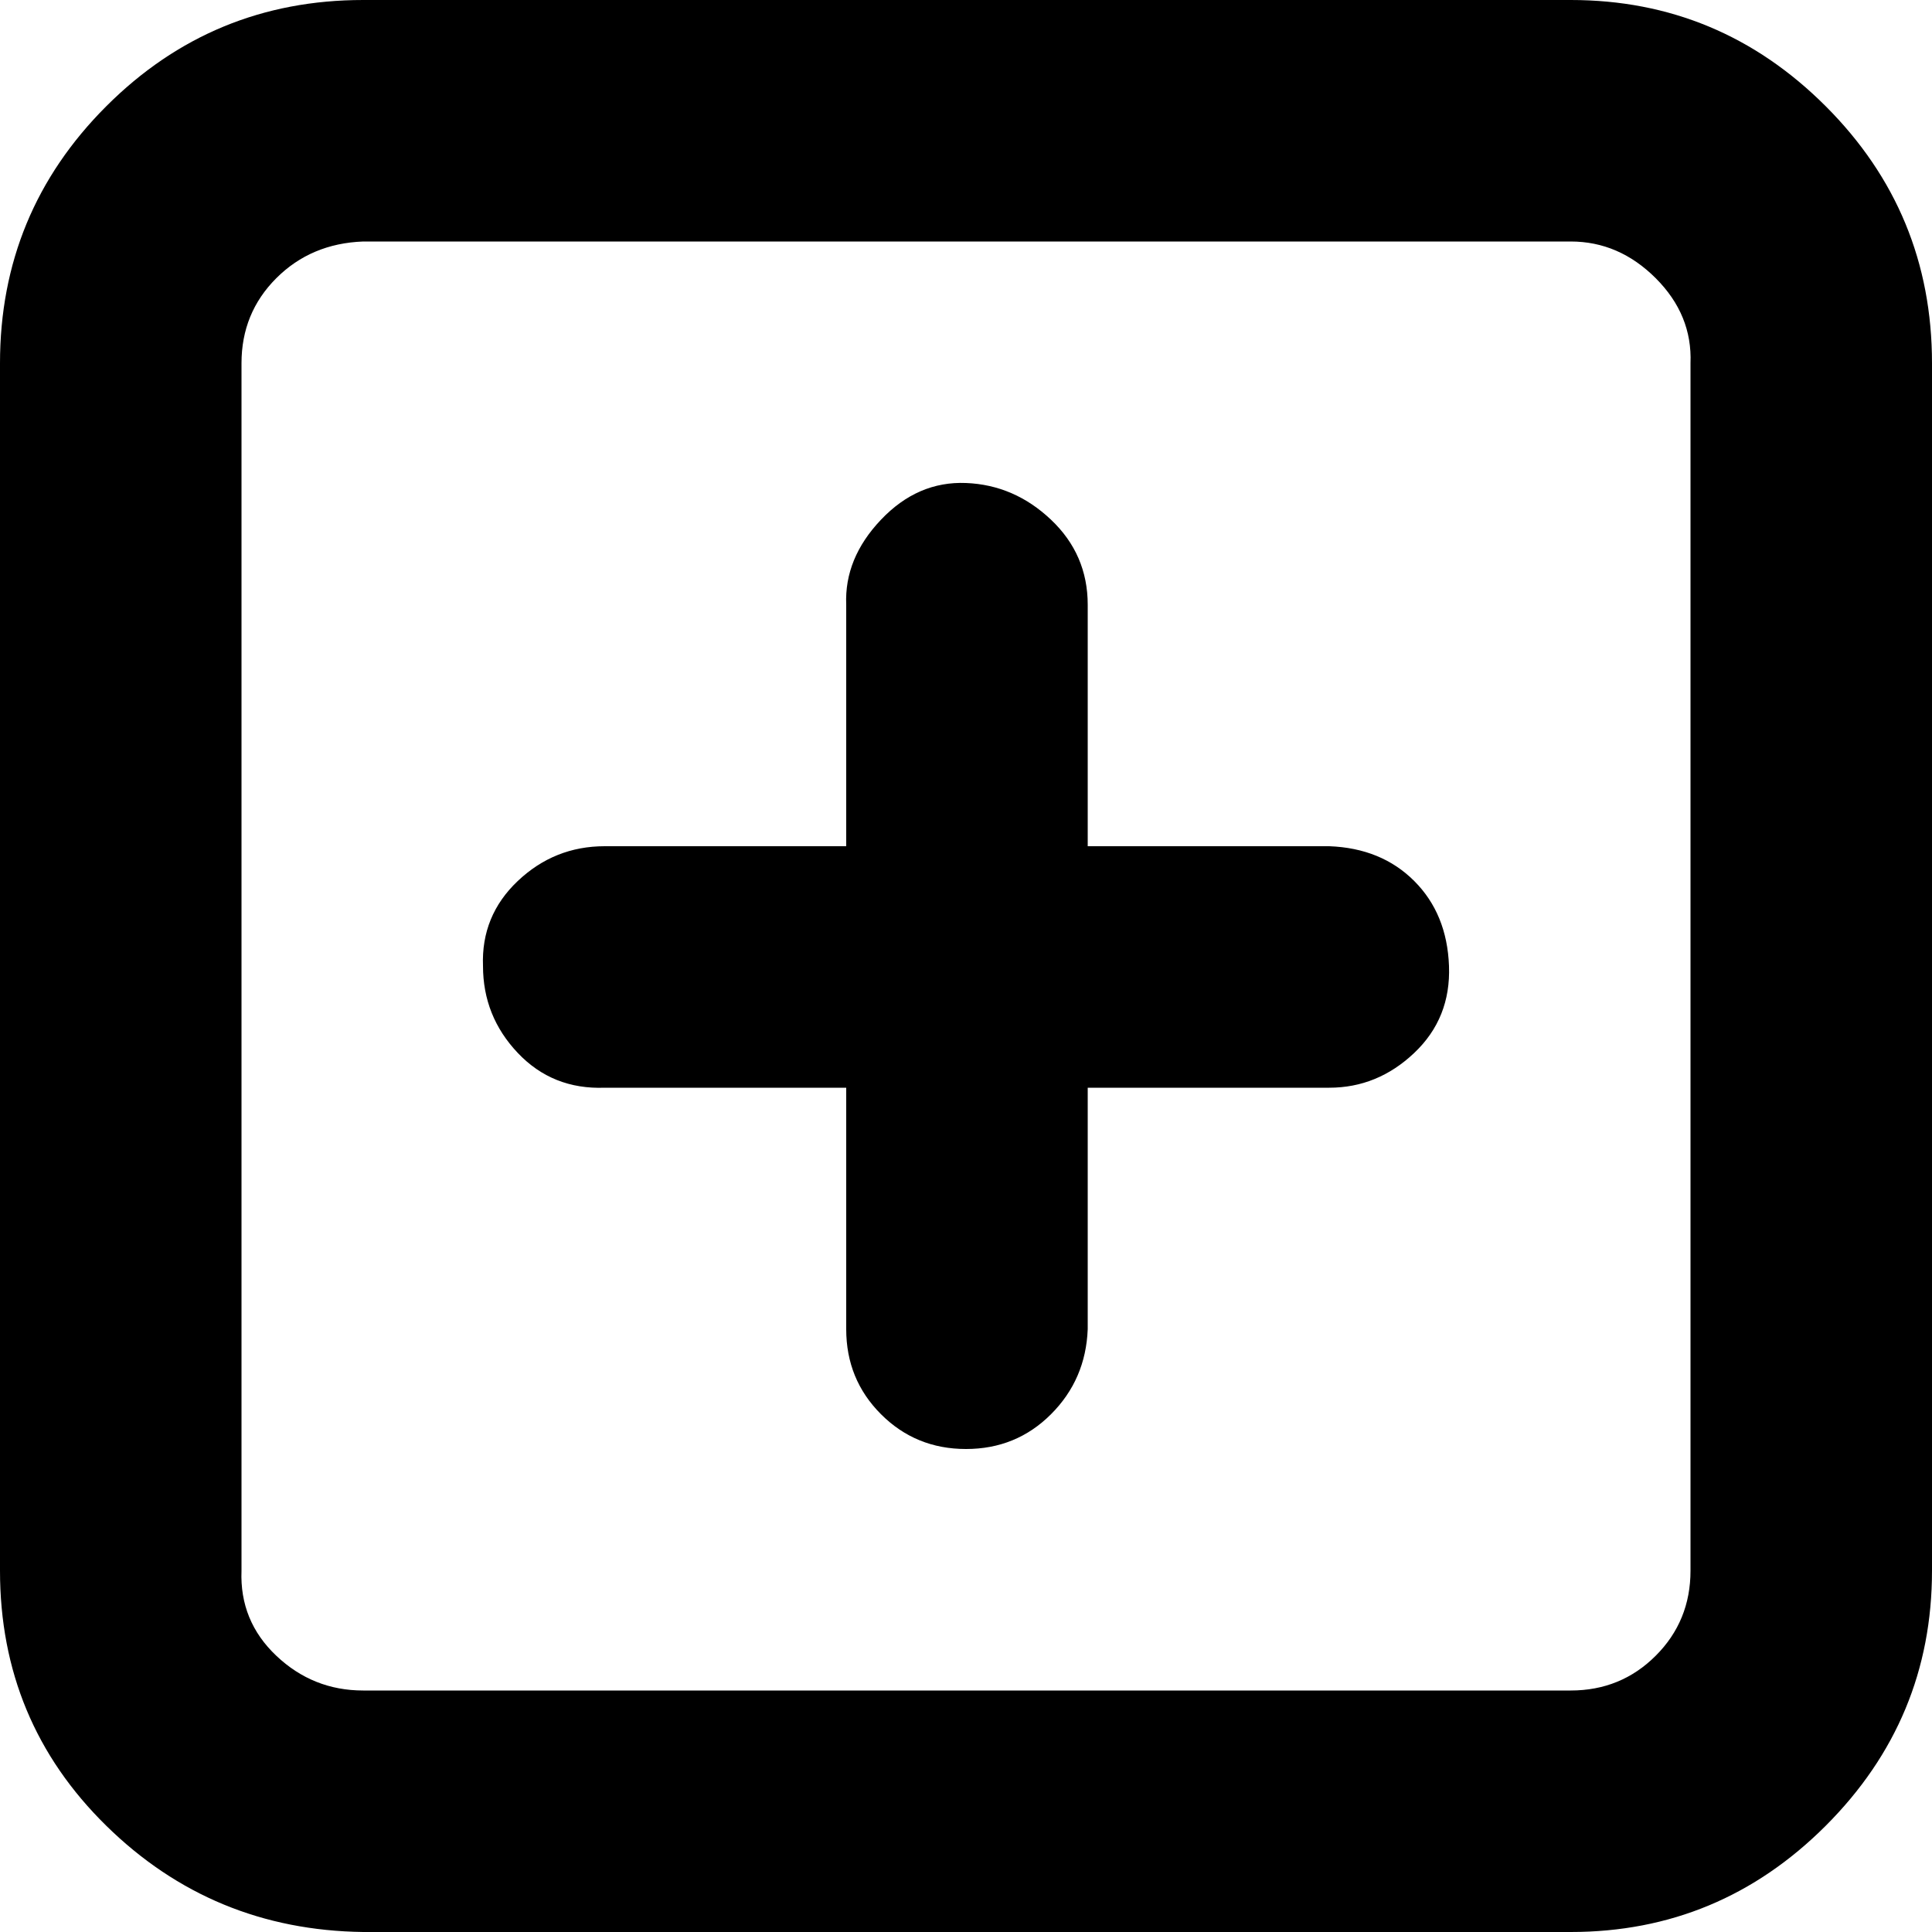
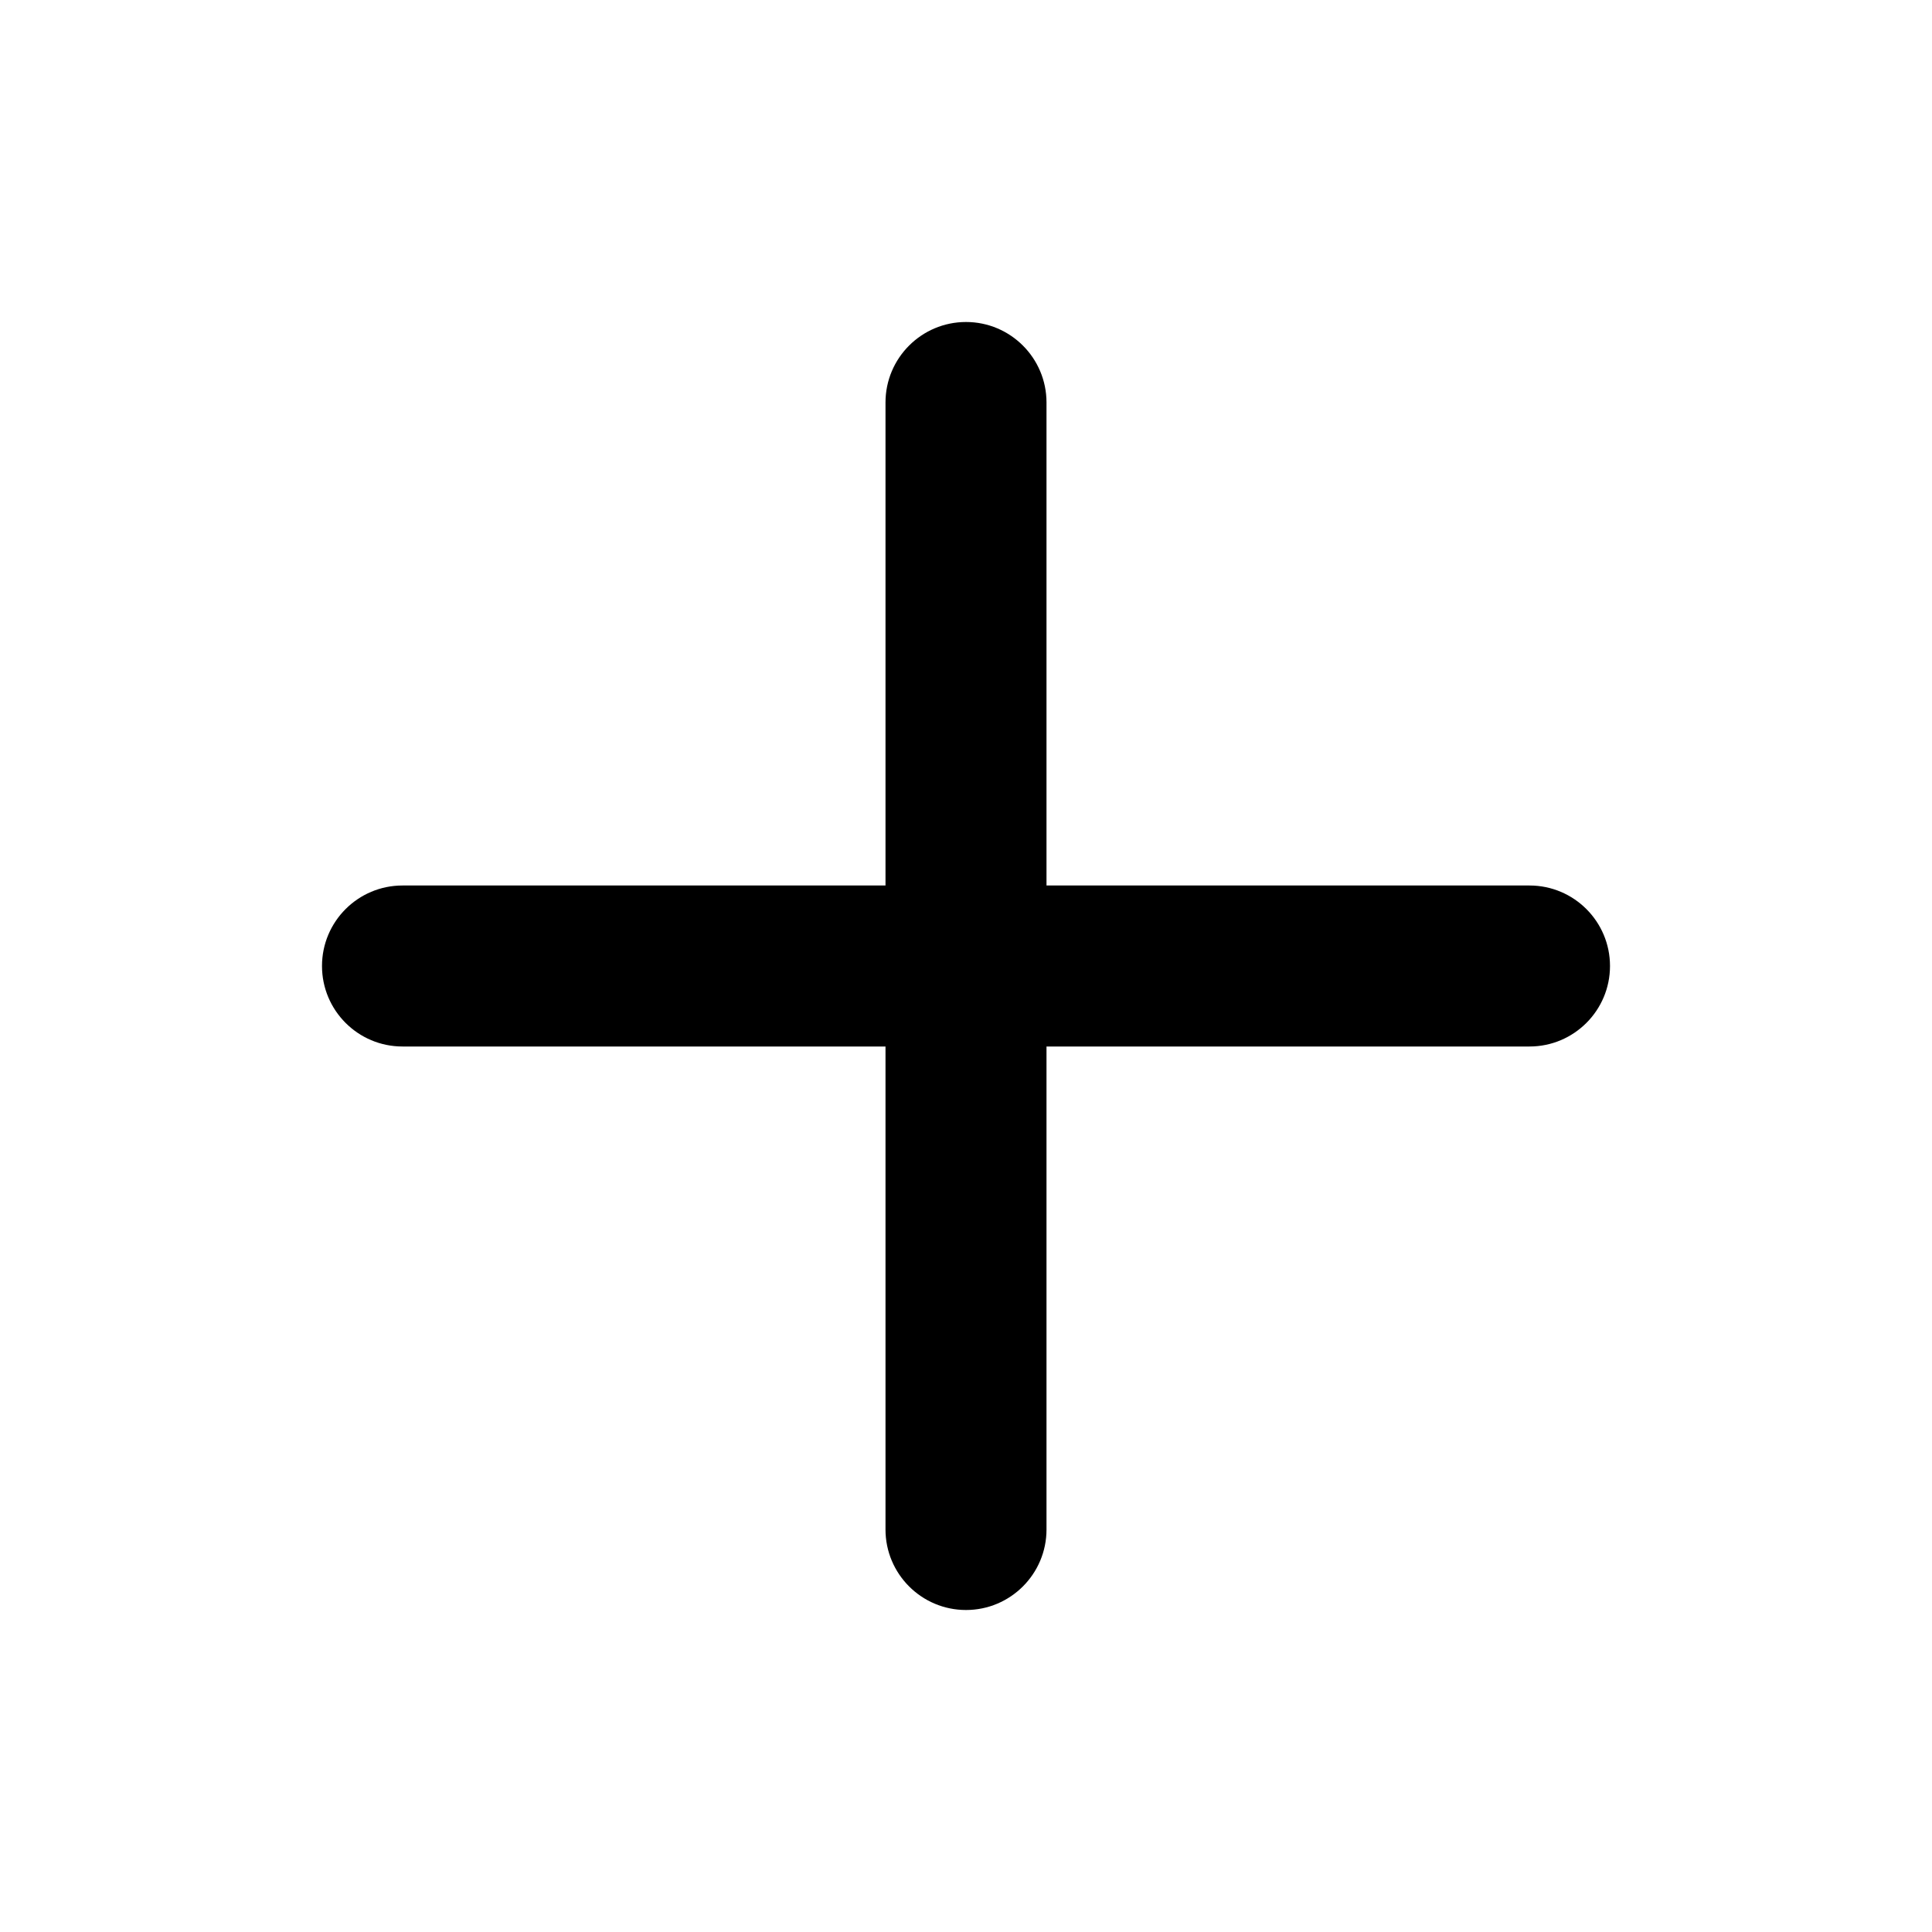
- <svg xmlns="http://www.w3.org/2000/svg" fill="#000000" width="800px" height="800px" viewBox="0 0 32 32" version="1.1">
-   <path d="M0 26.016q0 2.496 1.76 4.224t4.256 1.76h20q2.464 0 4.224-1.76t1.76-4.224v-20q0-2.496-1.76-4.256t-4.224-1.76h-20q-2.496 0-4.256 1.76t-1.76 4.256v20zM4 26.016v-20q0-0.832 0.576-1.408t1.44-0.608h20q0.8 0 1.408 0.608t0.576 1.408v20q0 0.832-0.576 1.408t-1.408 0.576h-20q-0.832 0-1.44-0.576t-0.576-1.408zM8 16q0 0.832 0.576 1.44t1.44 0.576h4v4q0 0.832 0.576 1.408t1.408 0.576 1.408-0.576 0.608-1.408v-4h4q0.8 0 1.408-0.576t0.576-1.44-0.576-1.408-1.408-0.576h-4v-4q0-0.832-0.608-1.408t-1.408-0.608-1.408 0.608-0.576 1.408v4h-4q-0.832 0-1.44 0.576t-0.576 1.408z" />
+ <svg xmlns="http://www.w3.org/2000/svg" width="800px" height="800px" viewBox="0 0 24 24" fill="none">
+   <path fill-rule="evenodd" clip-rule="evenodd" d="M12 4C12.552 4 13 4.448 13 5V11H19C19.552 11 20 11.448 20 12C20 12.552 19.552 13 19 13H13V19C13 19.552 12.552 20 12 20C11.448 20 11 19.552 11 19V13H5C4.448 13 4 12.552 4 12C4 11.448 4.448 11 5 11H11V5C11 4.448 11.448 4 12 4Z" fill="#000000" />
</svg>
